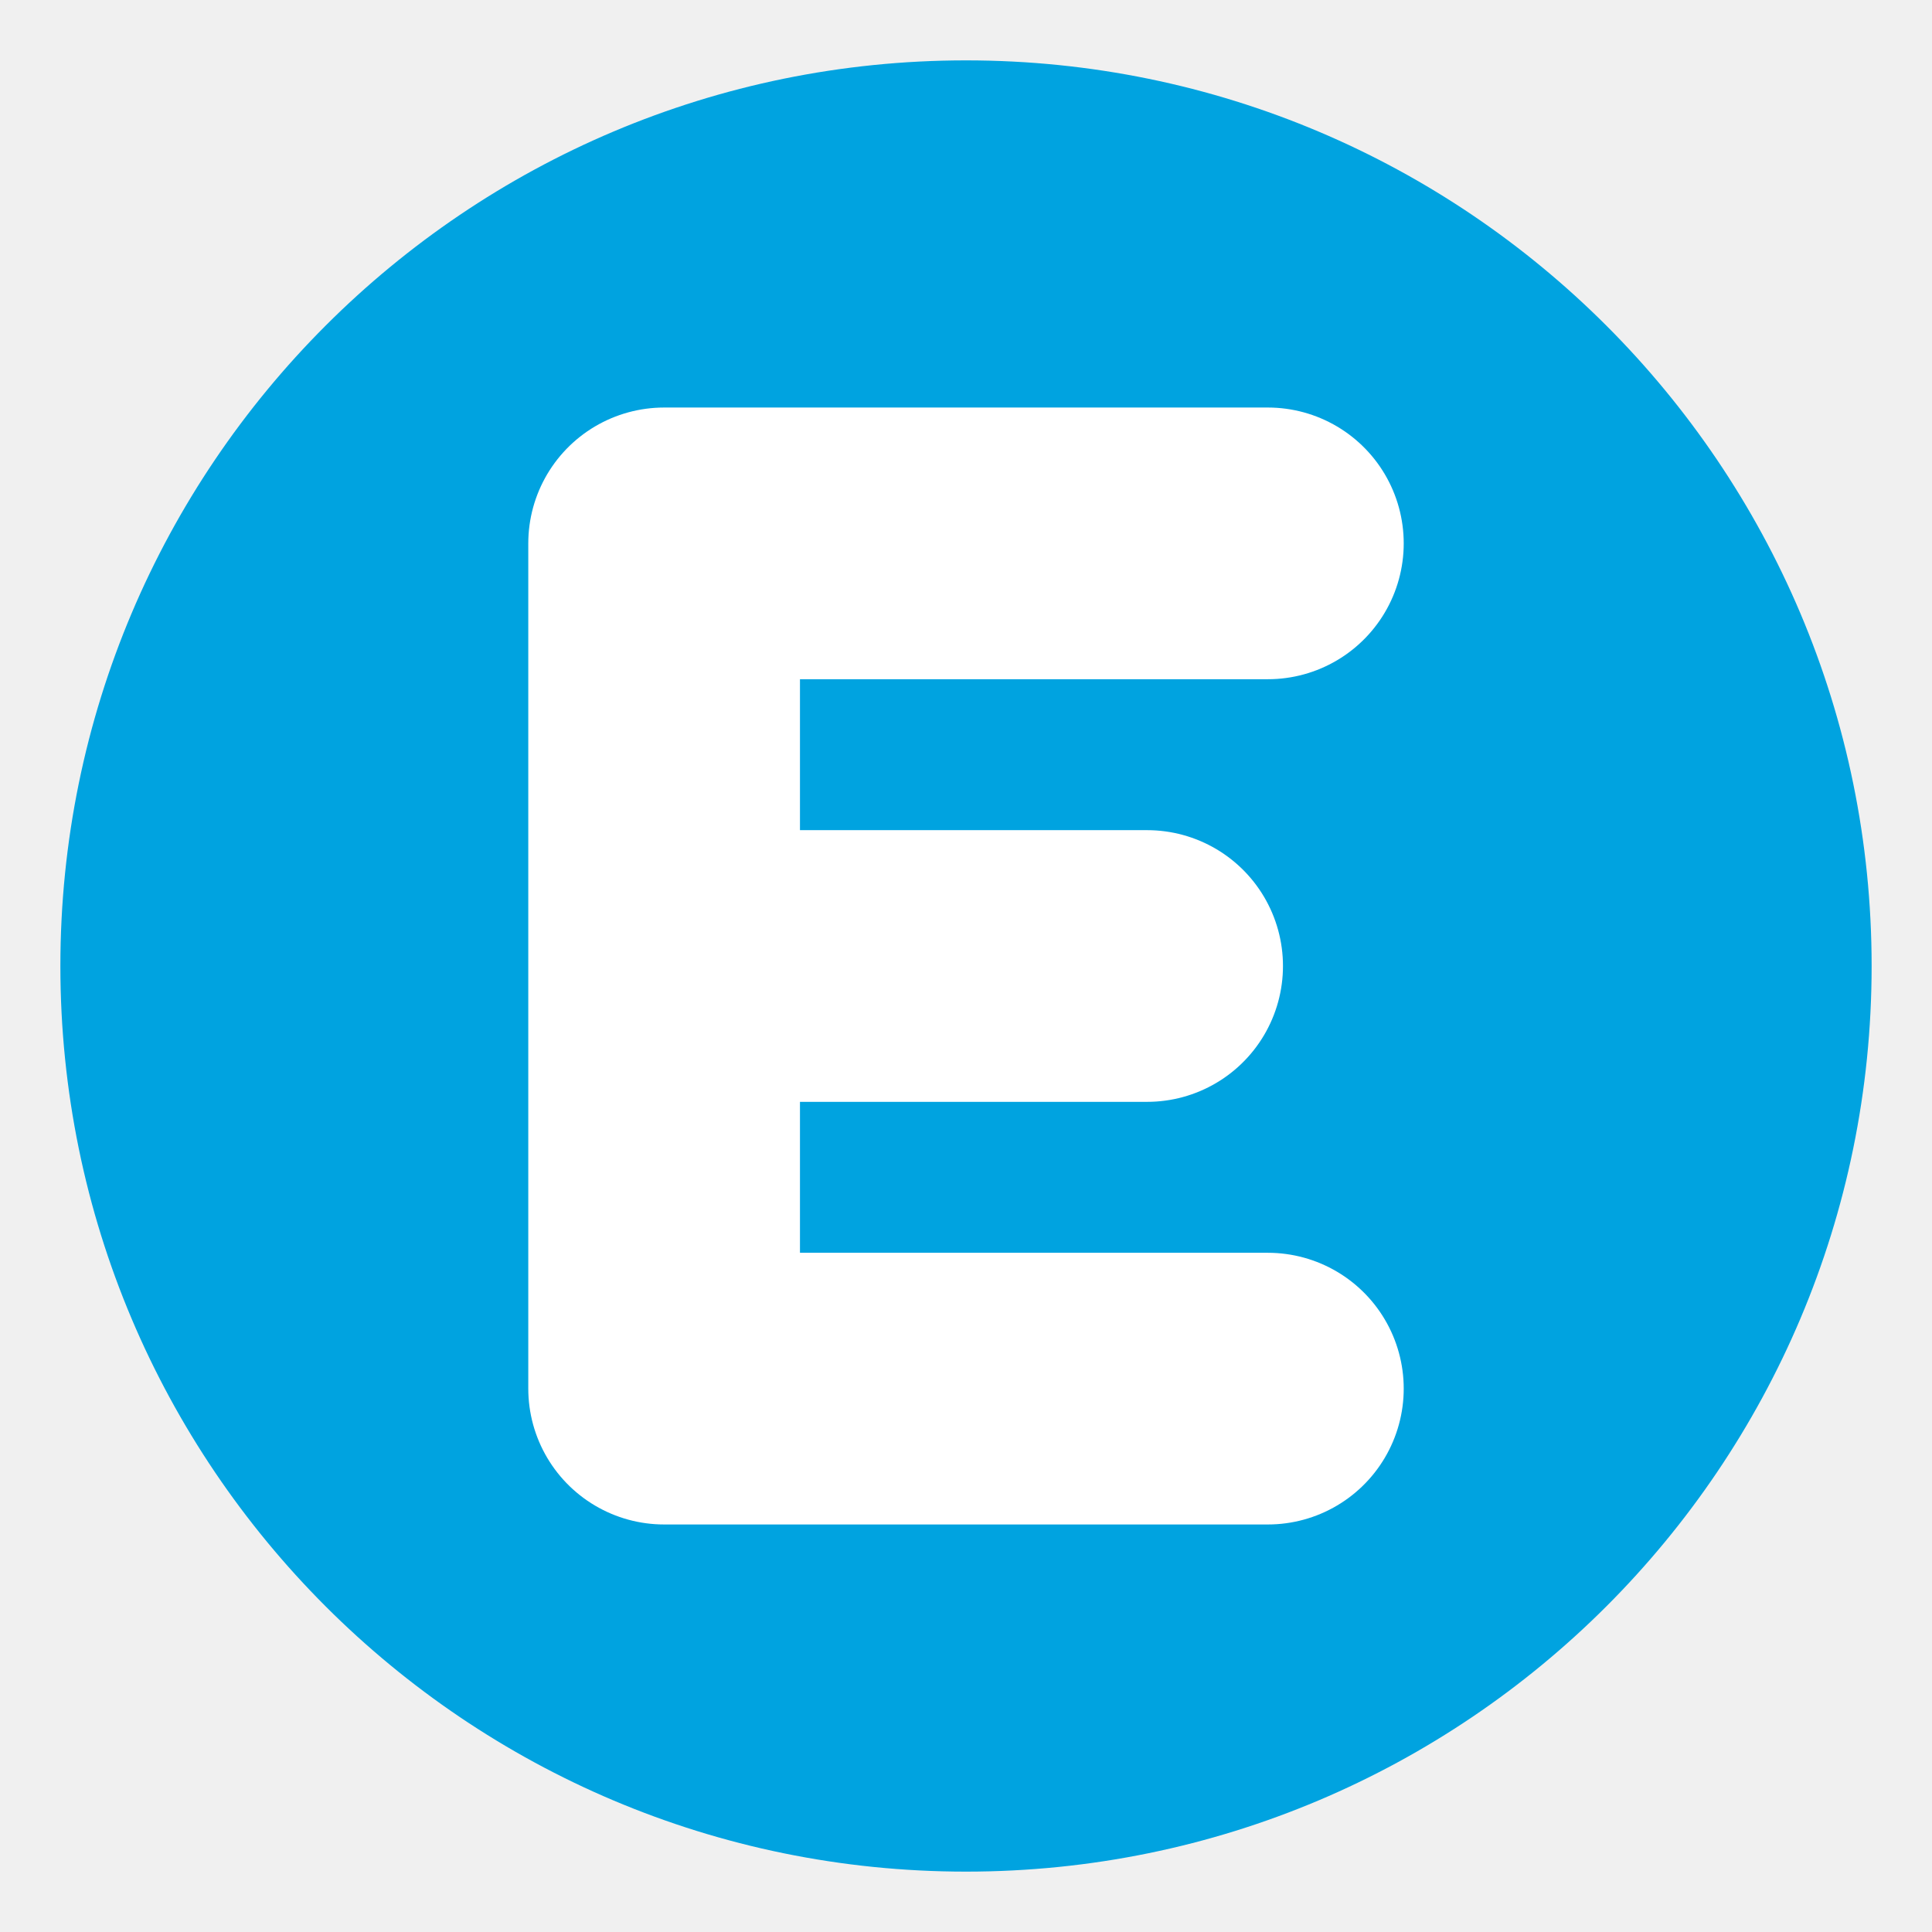
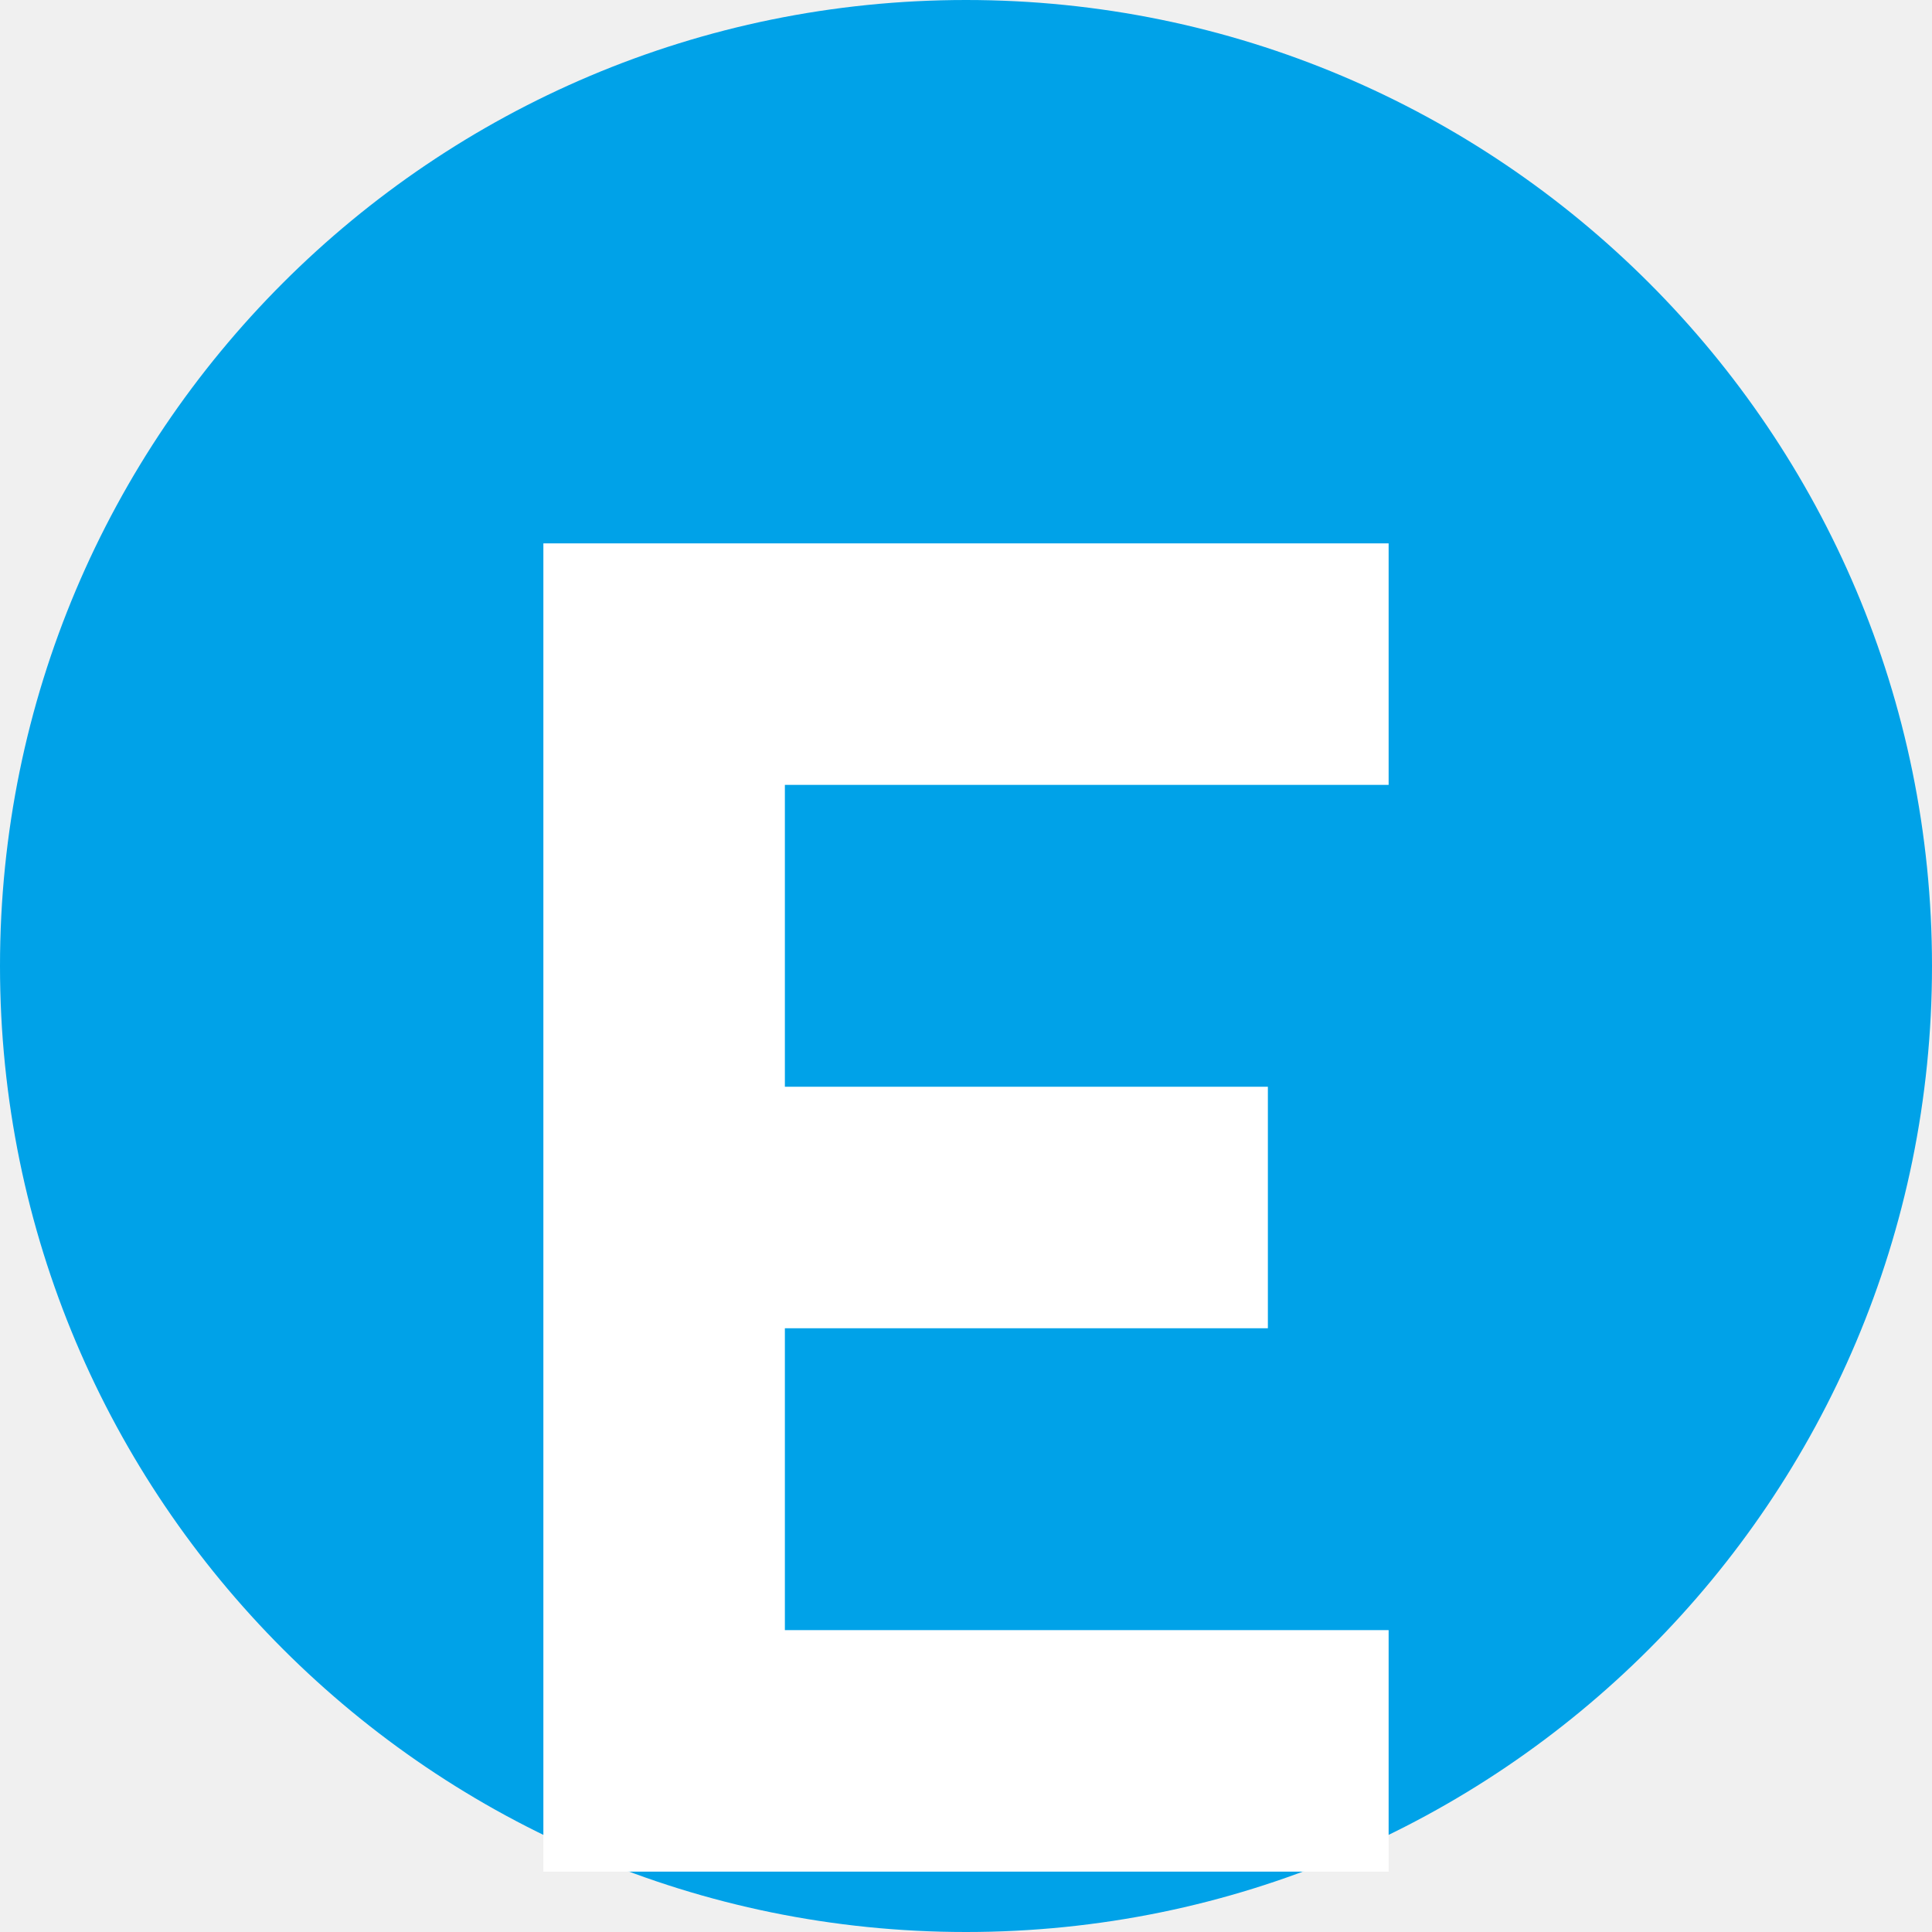
<svg xmlns="http://www.w3.org/2000/svg" viewBox="0 0 32 32">
-   <circle cx="16" cy="16" r="15" fill="#00A3E0" />
-   <path d="M11 9 H21 M11 16 H19 M11 23 H21 M11 9 V23" stroke="#ffffff" stroke-width="4.5" stroke-linecap="round" stroke-linejoin="round" fill="none" />
+   <rect width="32" height="32" rx="16" fill="#00A2E8" />
+   <path d="M9 9 h14 v4 h-10 v5 h8 v4 h-8 v5 h10 v4 h-14 Z" fill="#ffffff" />
</svg>
